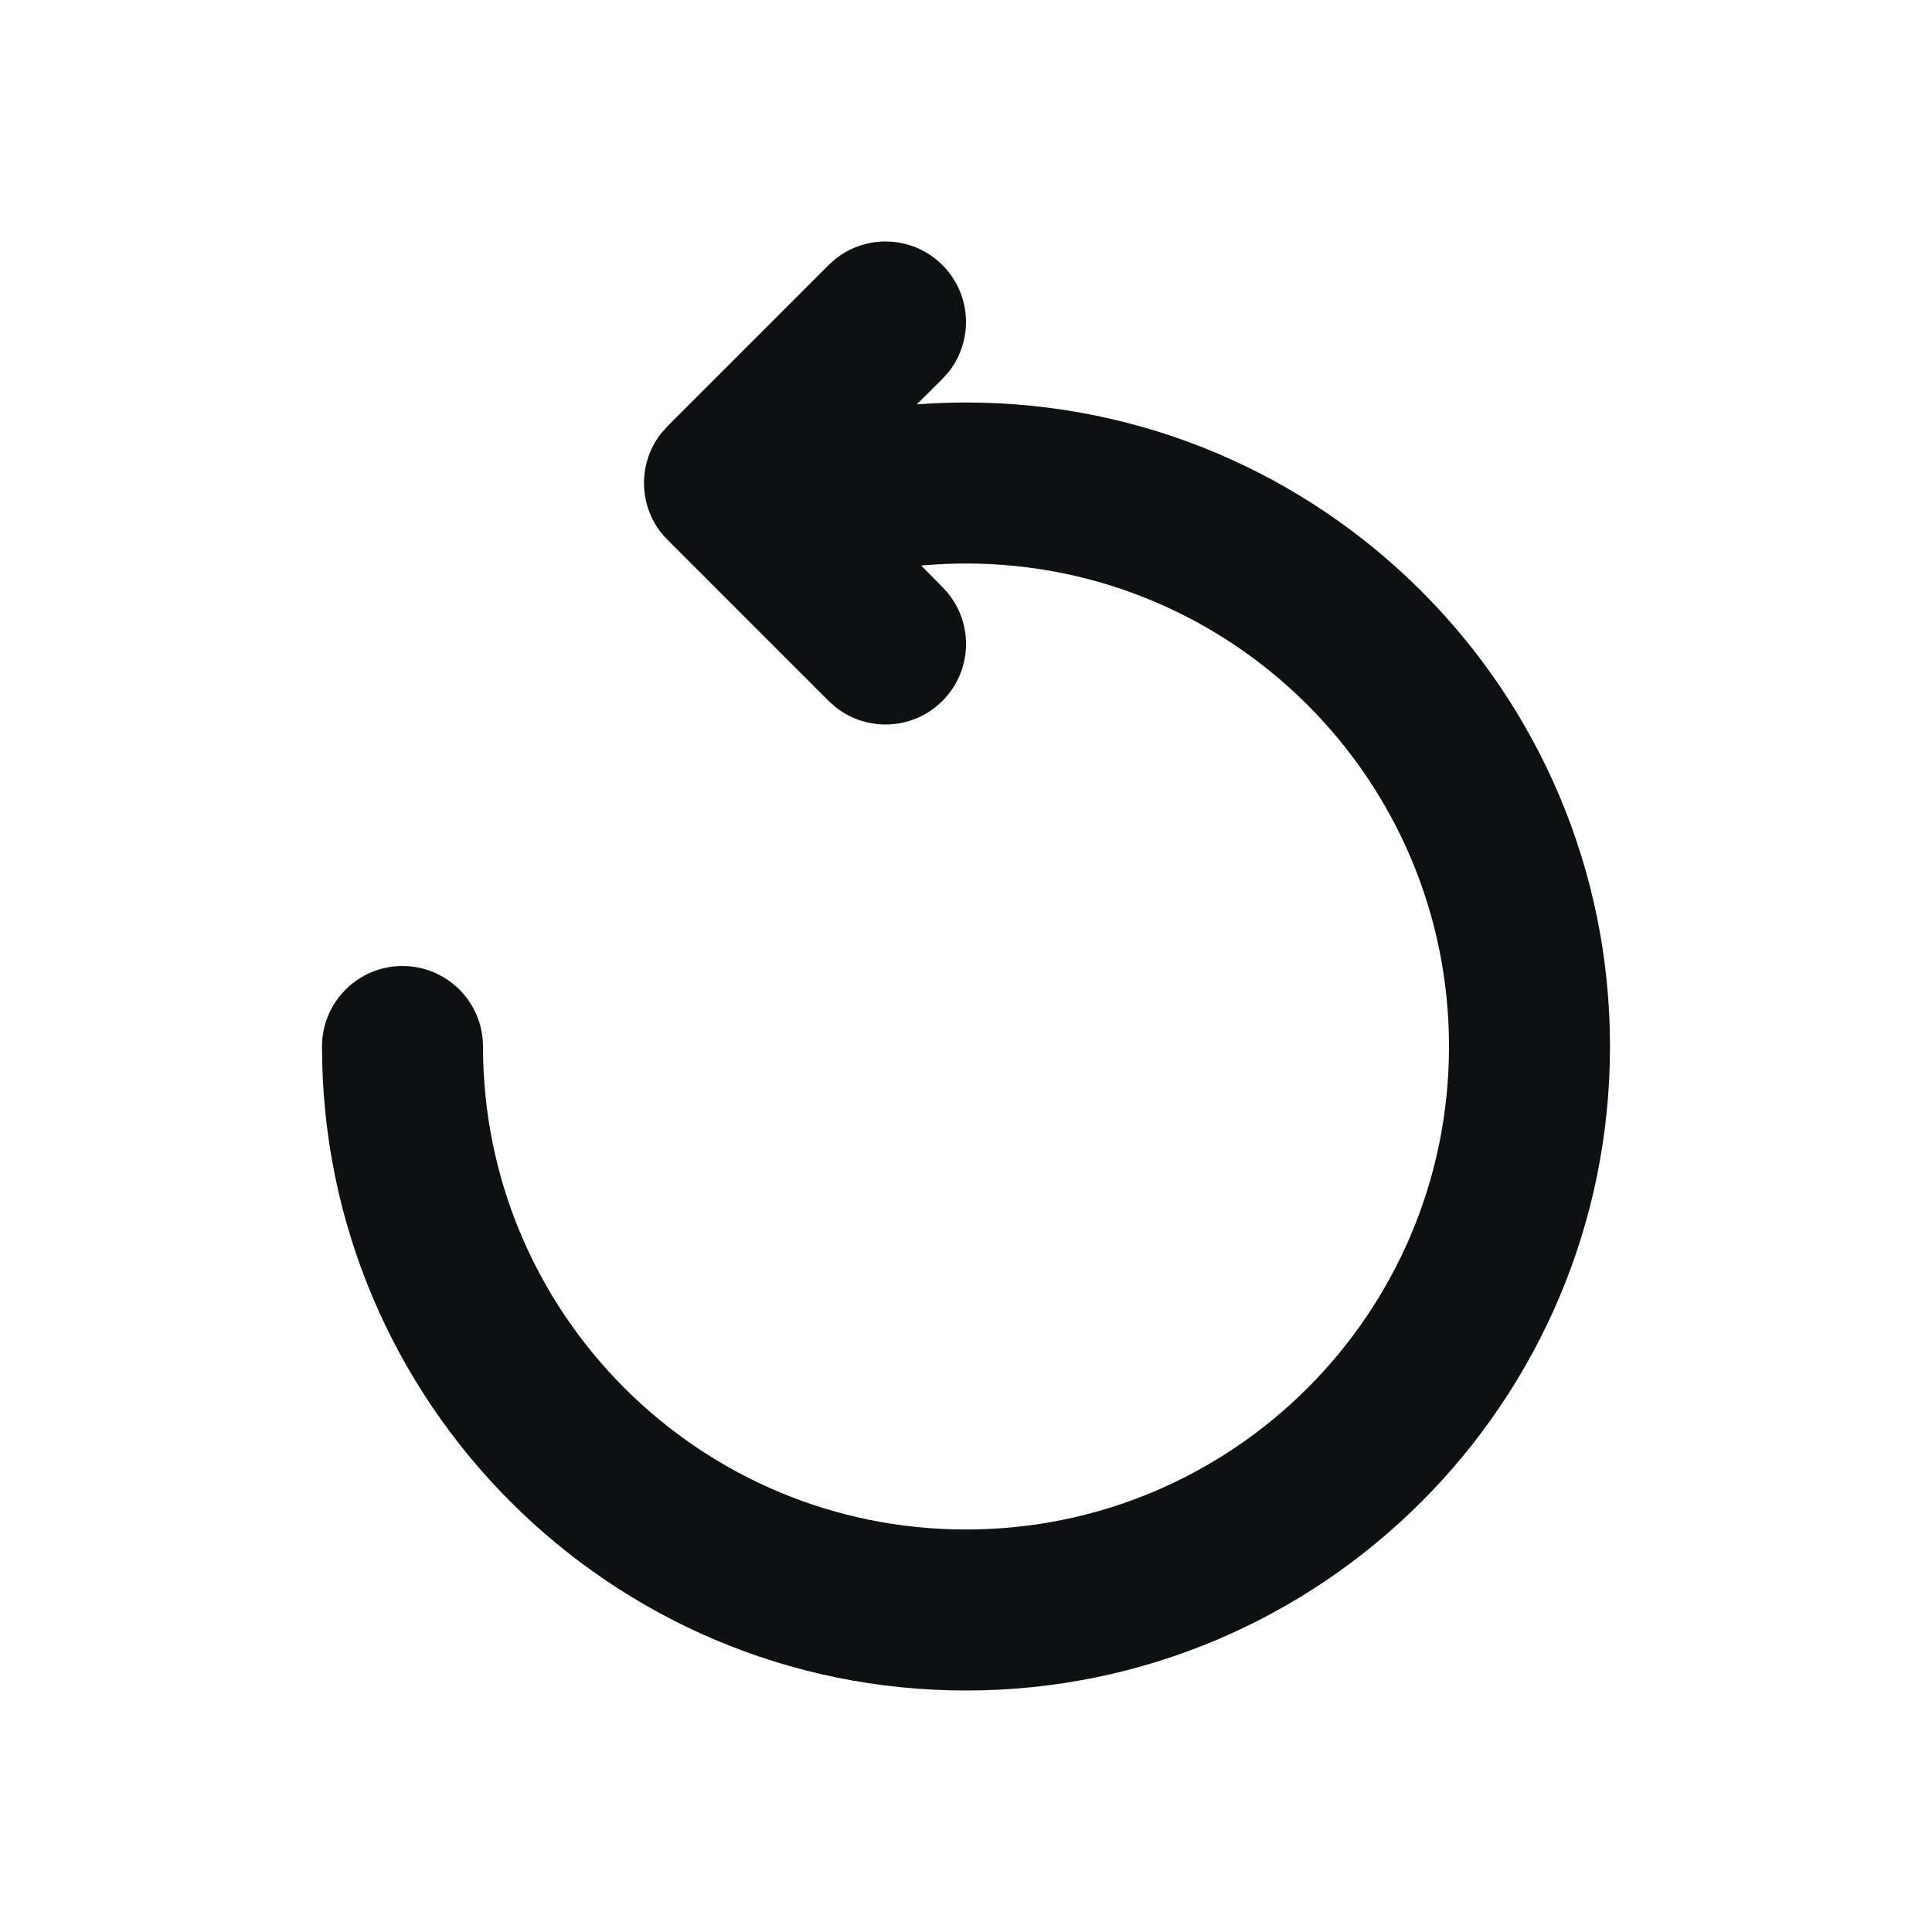
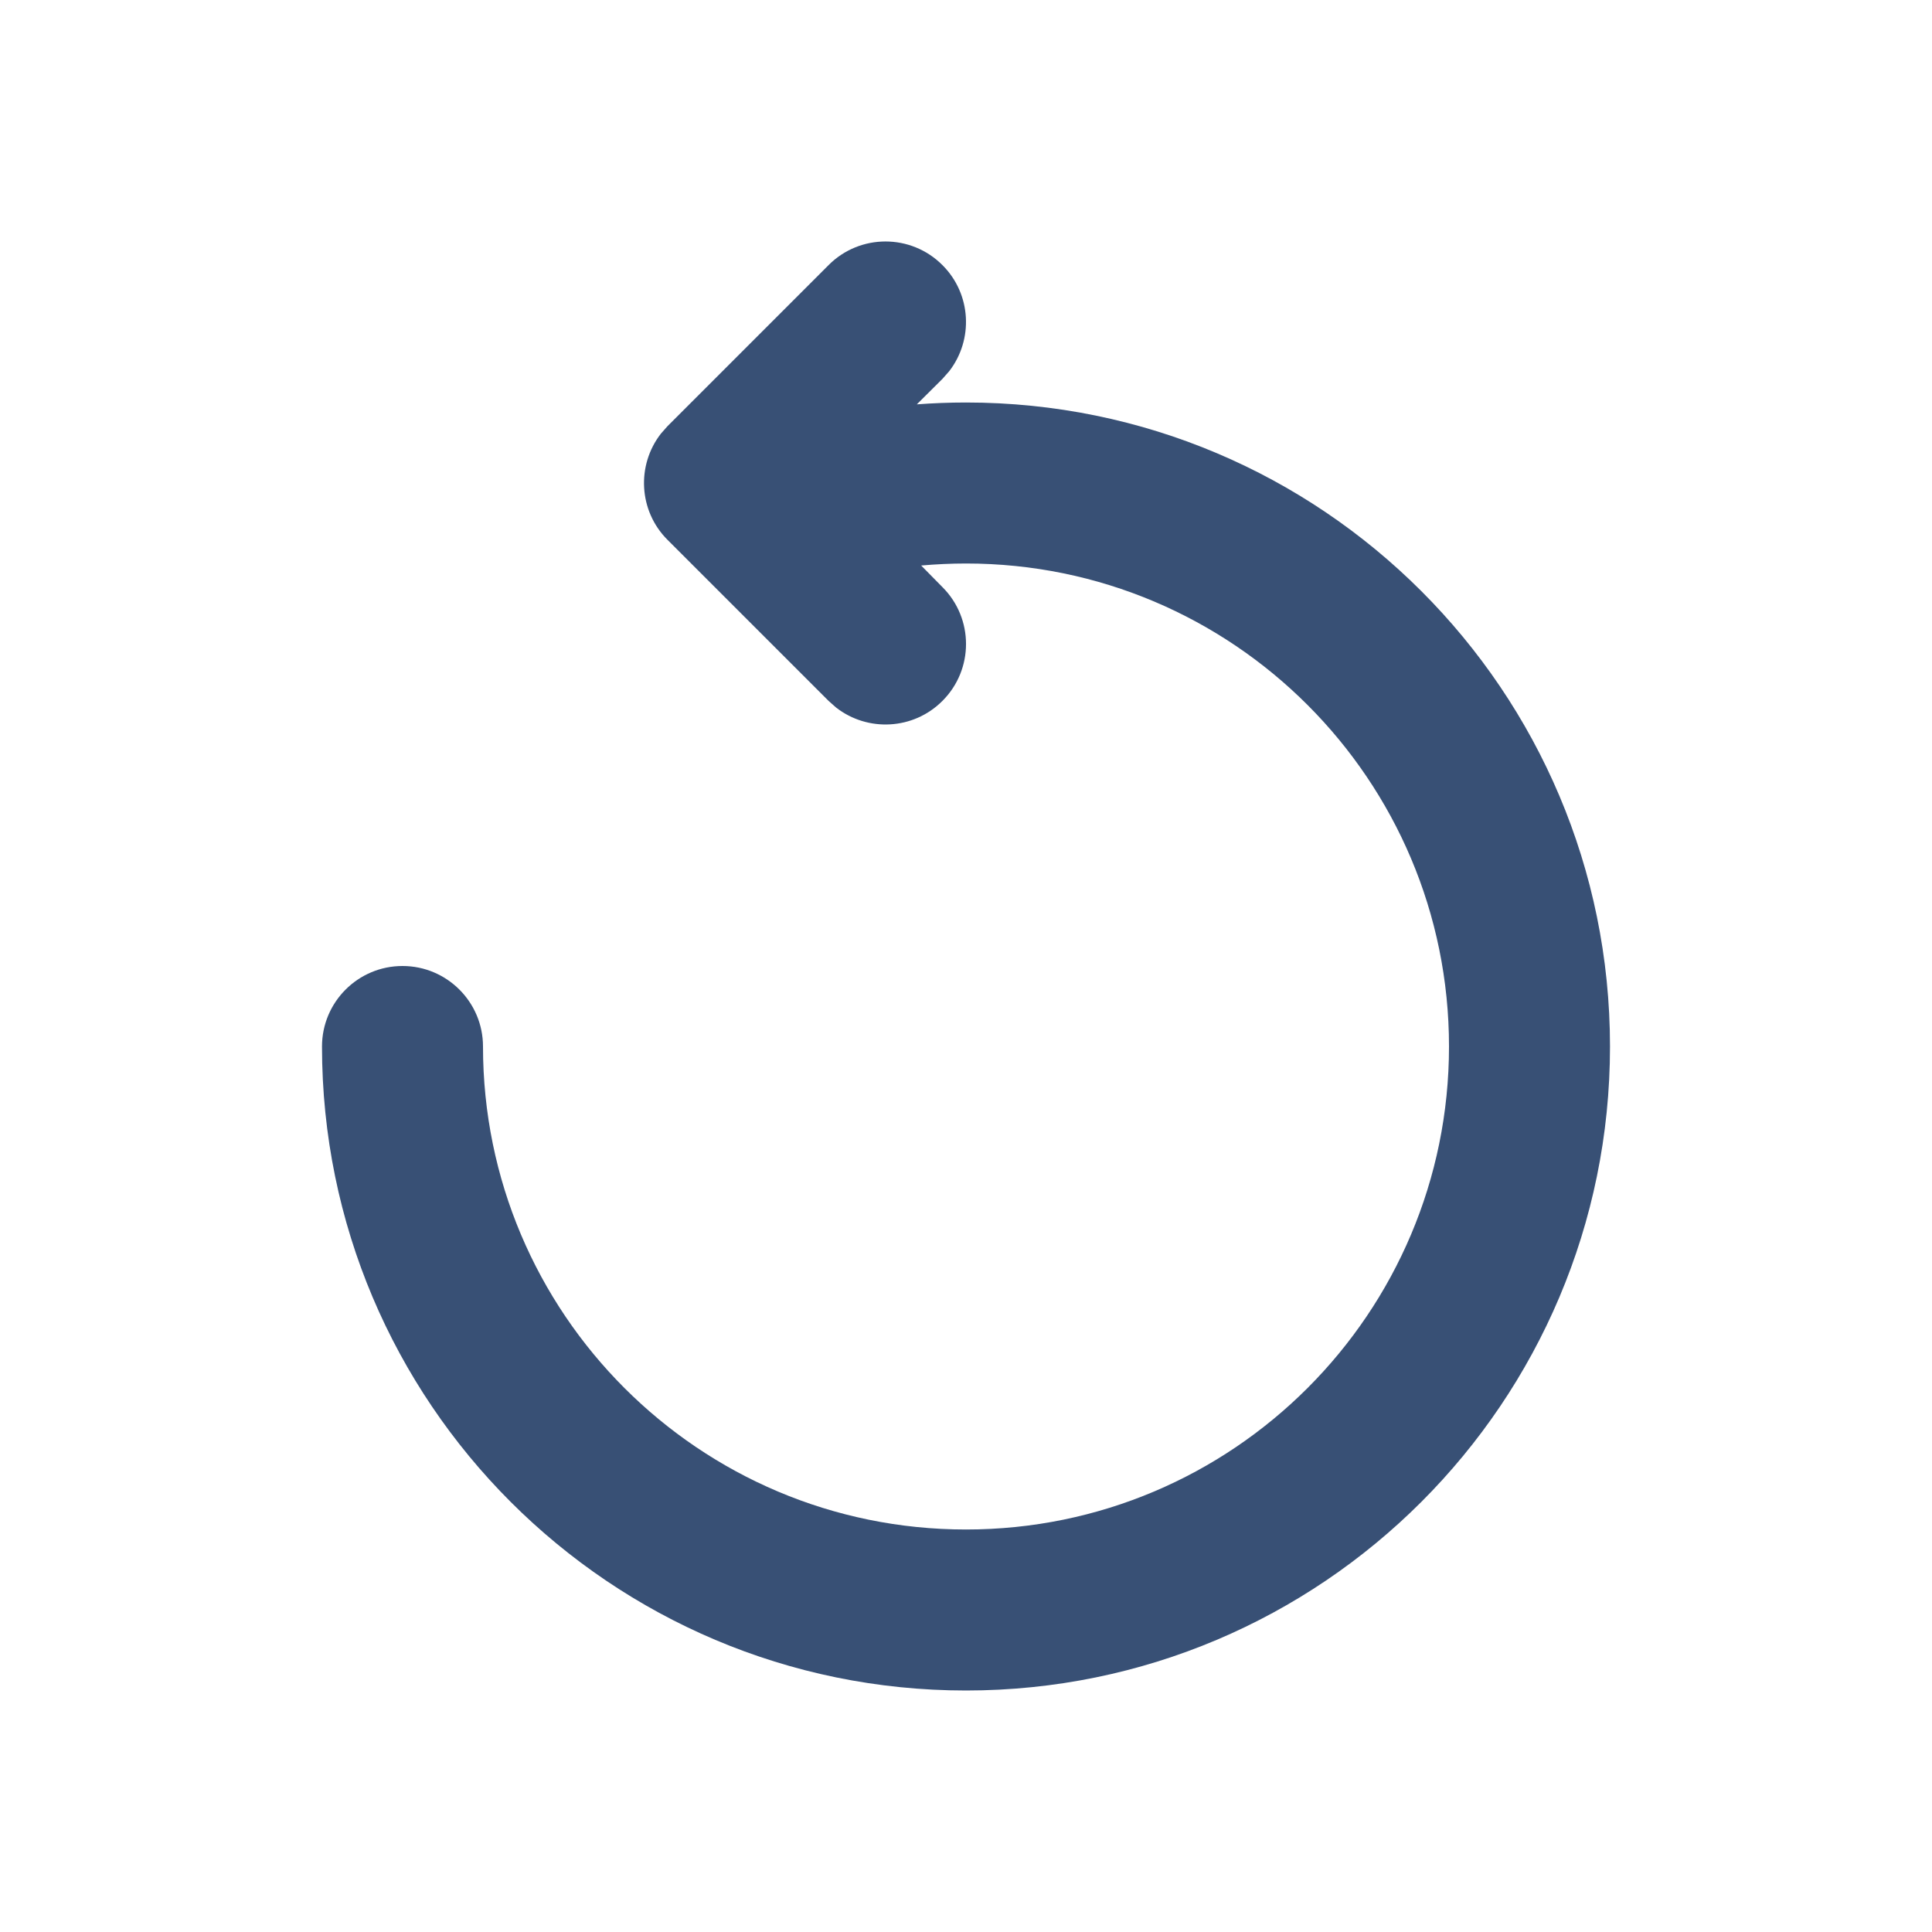
<svg xmlns="http://www.w3.org/2000/svg" width="24" height="24" viewBox="0 0 24 24" fill="none">
-   <path fill-rule="evenodd" clip-rule="evenodd" d="M8.293 5.293L10.293 3.293C10.683 2.902 11.317 2.902 11.707 3.293C12.068 3.653 12.095 4.221 11.79 4.613L11.707 4.707L11.389 5.023C11.592 5.008 11.795 5 12 5C16.418 5 20 8.582 20 13C20 17.418 16.418 21 12 21C7.582 21 4 17.418 4 13C4 12.448 4.448 12 5 12C5.552 12 6 12.448 6 13C6 16.314 8.686 19 12 19C15.314 19 18 16.314 18 13C18 9.686 15.314 7 12 7C11.813 7 11.627 7.009 11.443 7.025L11.707 7.293C12.098 7.683 12.098 8.317 11.707 8.707C11.347 9.068 10.779 9.095 10.387 8.79L10.293 8.707L8.293 6.707C7.932 6.347 7.905 5.779 8.21 5.387L8.293 5.293L10.293 3.293L8.293 5.293Z" fill="#0E1111" />
+   <path fill-rule="evenodd" clip-rule="evenodd" d="M8.293 5.293L10.293 3.293C10.683 2.902 11.317 2.902 11.707 3.293C12.068 3.653 12.095 4.221 11.79 4.613L11.707 4.707L11.389 5.023C11.592 5.008 11.795 5 12 5C16.418 5 20 8.582 20 13C20 17.418 16.418 21 12 21C7.582 21 4 17.418 4 13C4 12.448 4.448 12 5 12C5.552 12 6 12.448 6 13C6 16.314 8.686 19 12 19C15.314 19 18 16.314 18 13C18 9.686 15.314 7 12 7C11.813 7 11.627 7.009 11.443 7.025L11.707 7.293C12.098 7.683 12.098 8.317 11.707 8.707C11.347 9.068 10.779 9.095 10.387 8.79L10.293 8.707L8.293 6.707C7.932 6.347 7.905 5.779 8.21 5.387L8.293 5.293L10.293 3.293L8.293 5.293Z" fill="#385075" />
</svg>
